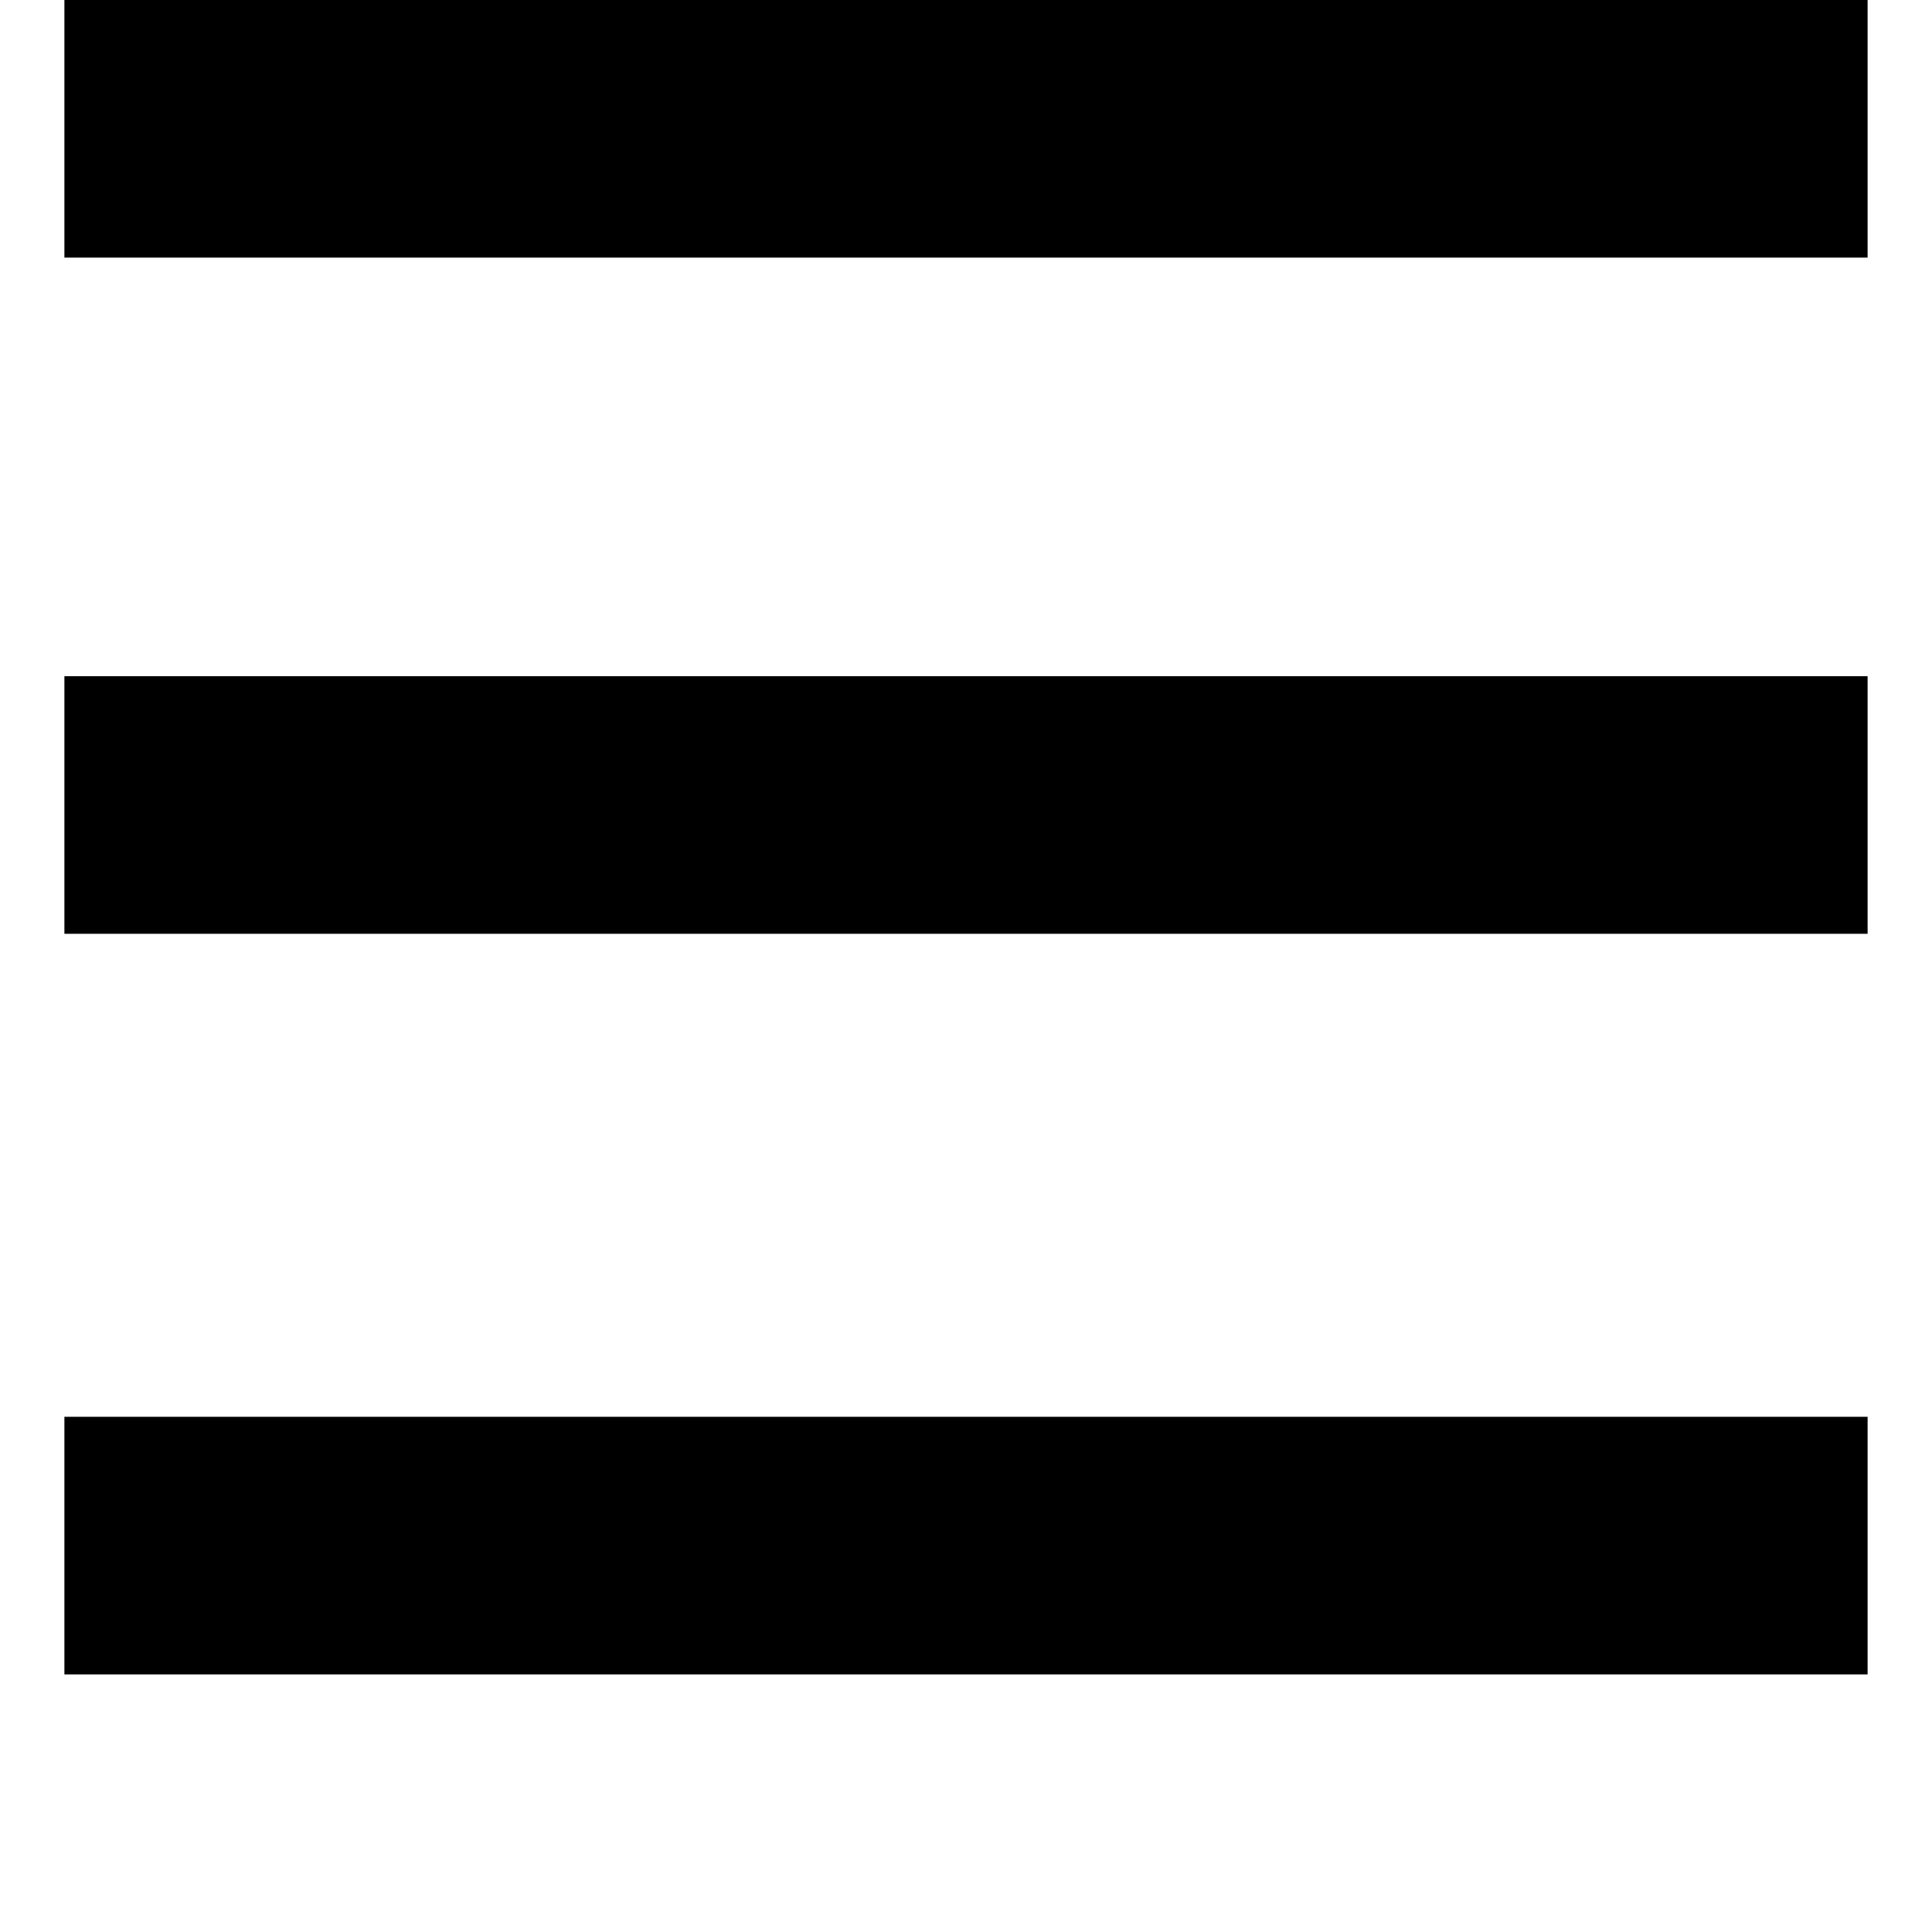
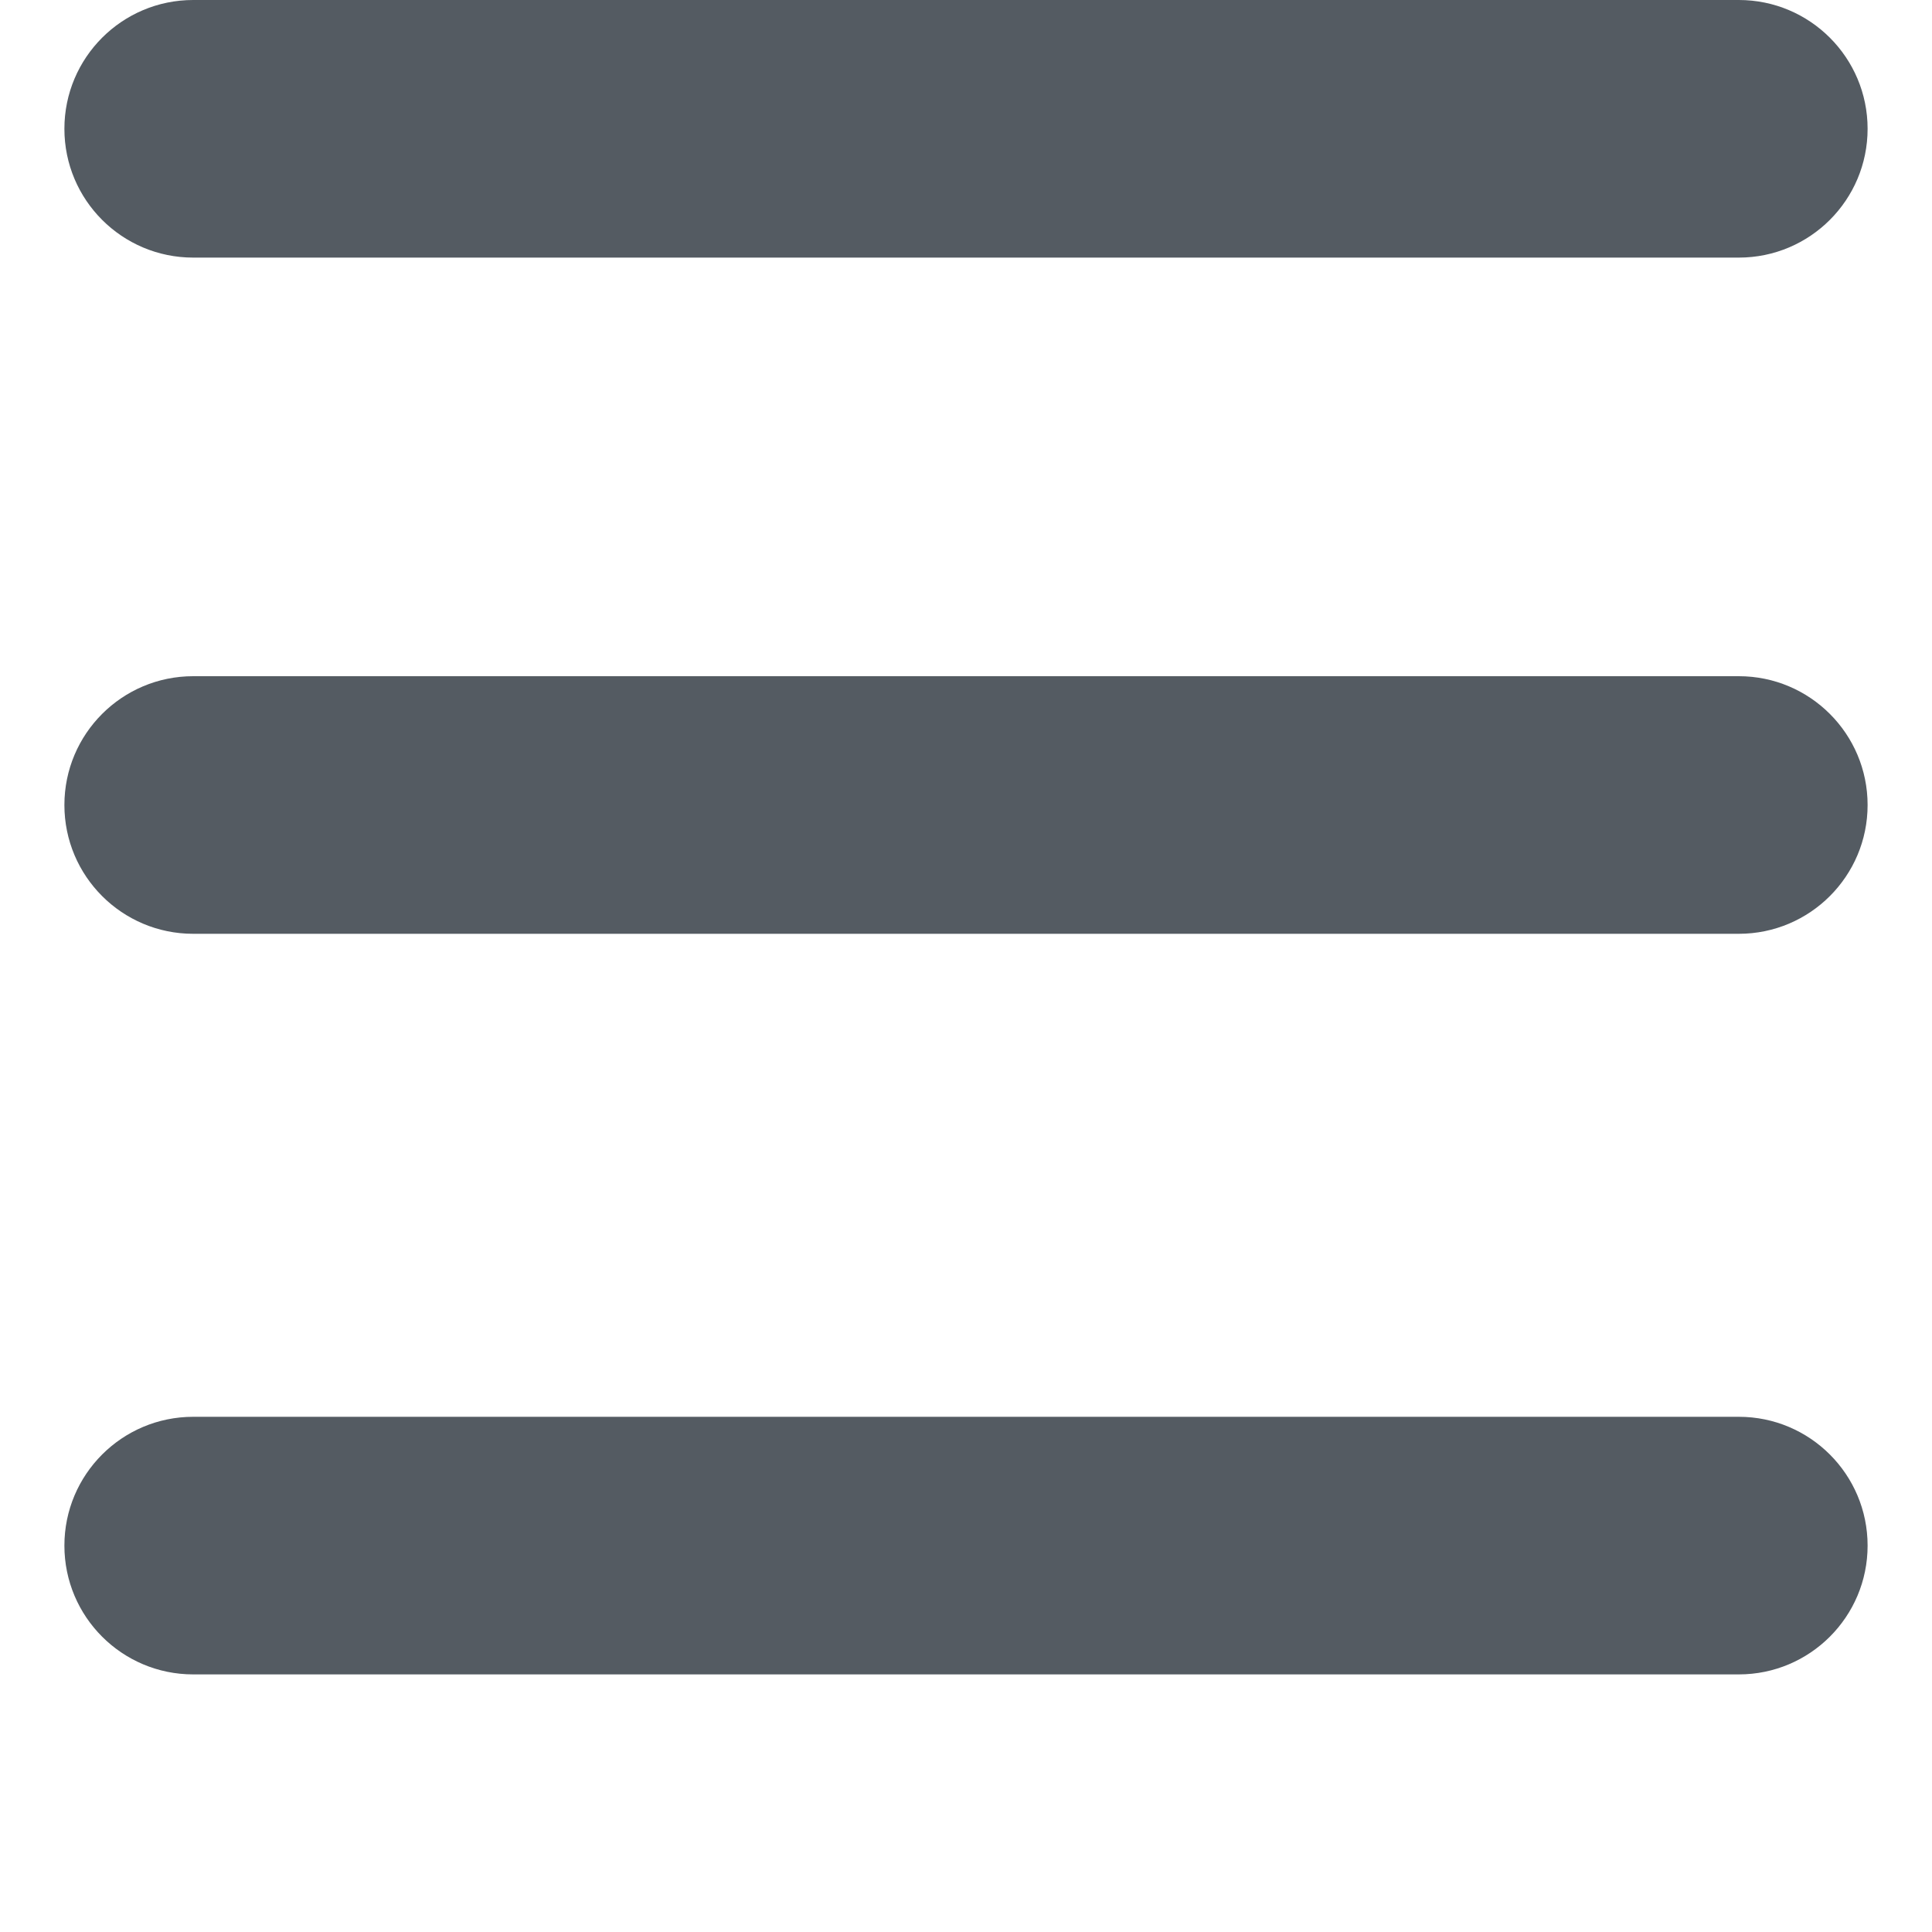
<svg xmlns="http://www.w3.org/2000/svg" viewBox="0 0 60 60">
-   <g class="menu_open" id="menu_open">
-     <rect x="2" y="0" width="56" height="8" />
-     <rect x="2" y="21" width="56" height="8" />
-     <rect x="2" y="44" width="56" height="8" />
+   <g class="menu_open" id="menu_open" fill="#545b62">
+     <rect x="2" y="0" width="56" height="8" rx="4" ry="4" />
+     <rect x="2" y="21" width="56" height="8" rx="4" ry="4" />
+     <rect x="2" y="44" width="56" height="8" rx="4" ry="4" />
  </g>
</svg>
